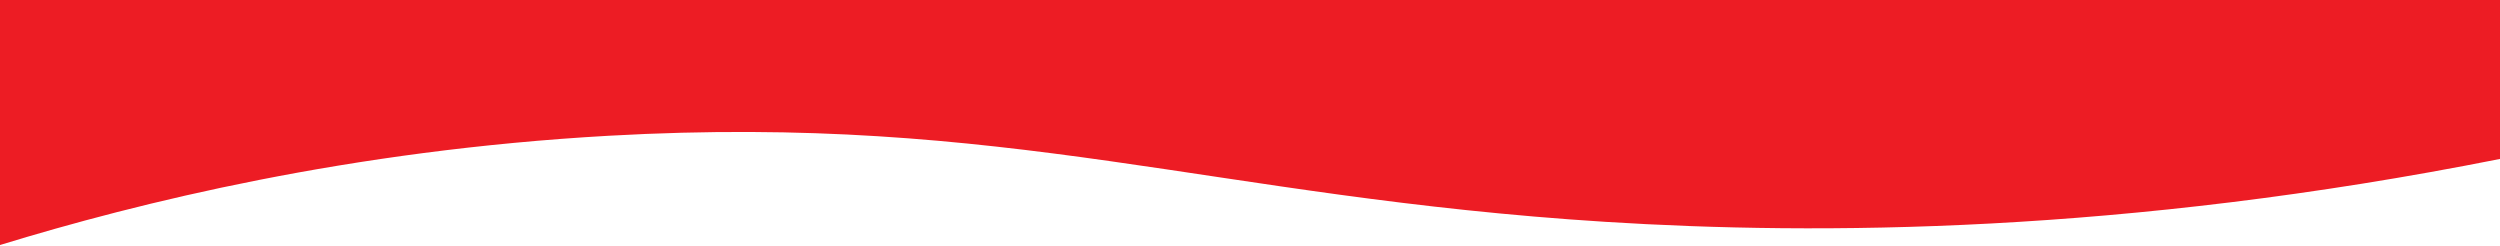
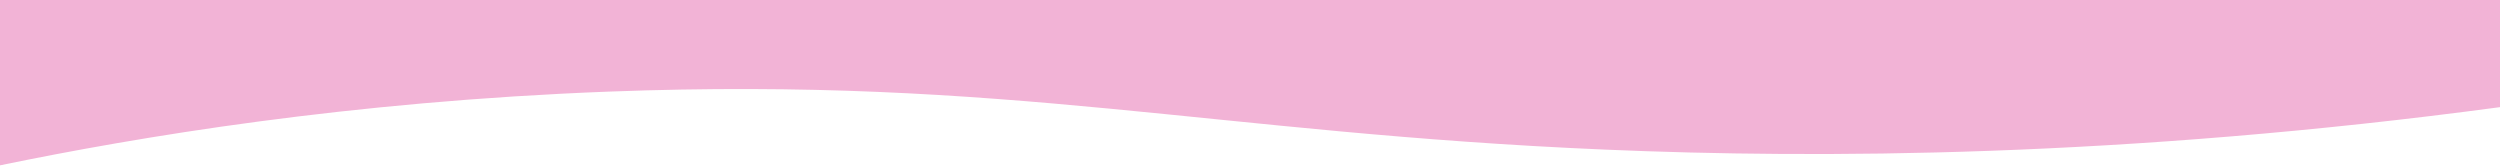
- <svg xmlns="http://www.w3.org/2000/svg" id="Layer_2" data-name="Layer 2" viewBox="0 0 612 59.98">
-   <defs>
-     <style>
-       .cls-1 {
-         fill: #ed1c24;
-       }
-     </style>
-   </defs>
-   <g id="Layer_1-2" data-name="Layer 1">
-     <path class="cls-1" d="m0,0v59.98c33.9-10.38,85.46-23.17,149.07-26.75,97.7-5.5,147.77,15.01,243.99,21.08,51.94,3.27,126.68,2.93,218.94-15.4V0H0Z" />
+ <svg xmlns="http://www.w3.org/2000/svg" version="1.1" id="Layer_2_00000122703780266197953670000015006985426731403705_" x="0px" y="0px" viewBox="0 0 1512 100" style="enable-background:new 0 0 1512 100;" xml:space="preserve">
+   <style type="text/css">
+ 	.st0{fill:#F2B3D6;}
+ </style>
+   <g id="Layer_2-2">
+     <g id="Layer_1-2">
+       <path class="st0" d="M0,0v100c83.8-17.3,211.1-38.6,368.3-44.6c241.4-9.2,365.1,25,602.8,35.1c128.3,5.5,313,4.9,540.9-25.7V0H0z" />
+     </g>
  </g>
</svg>
